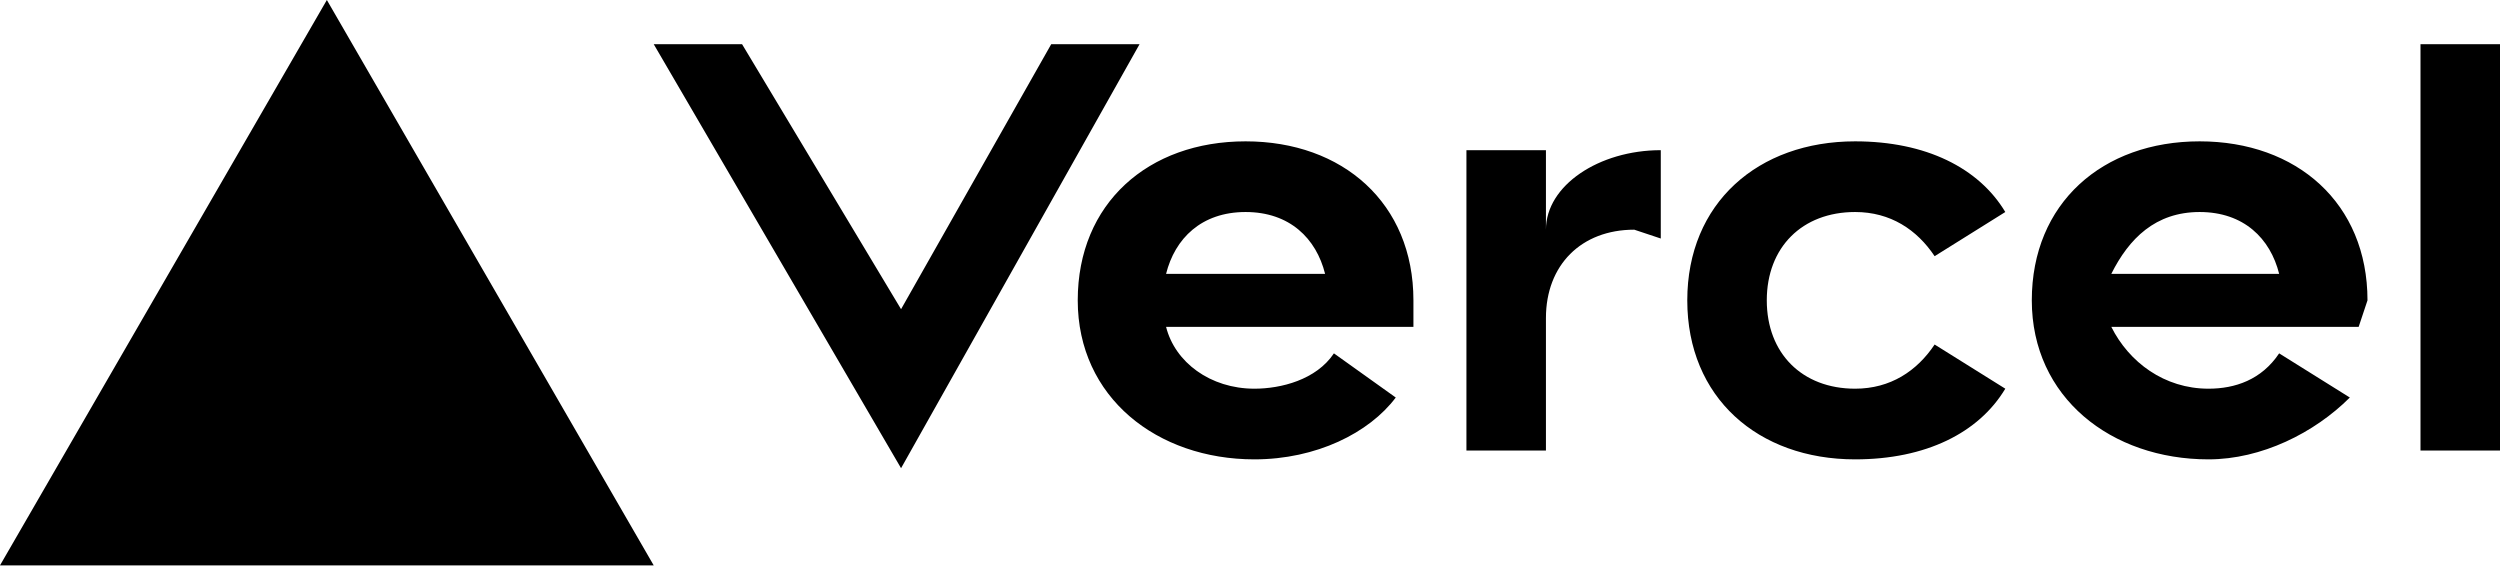
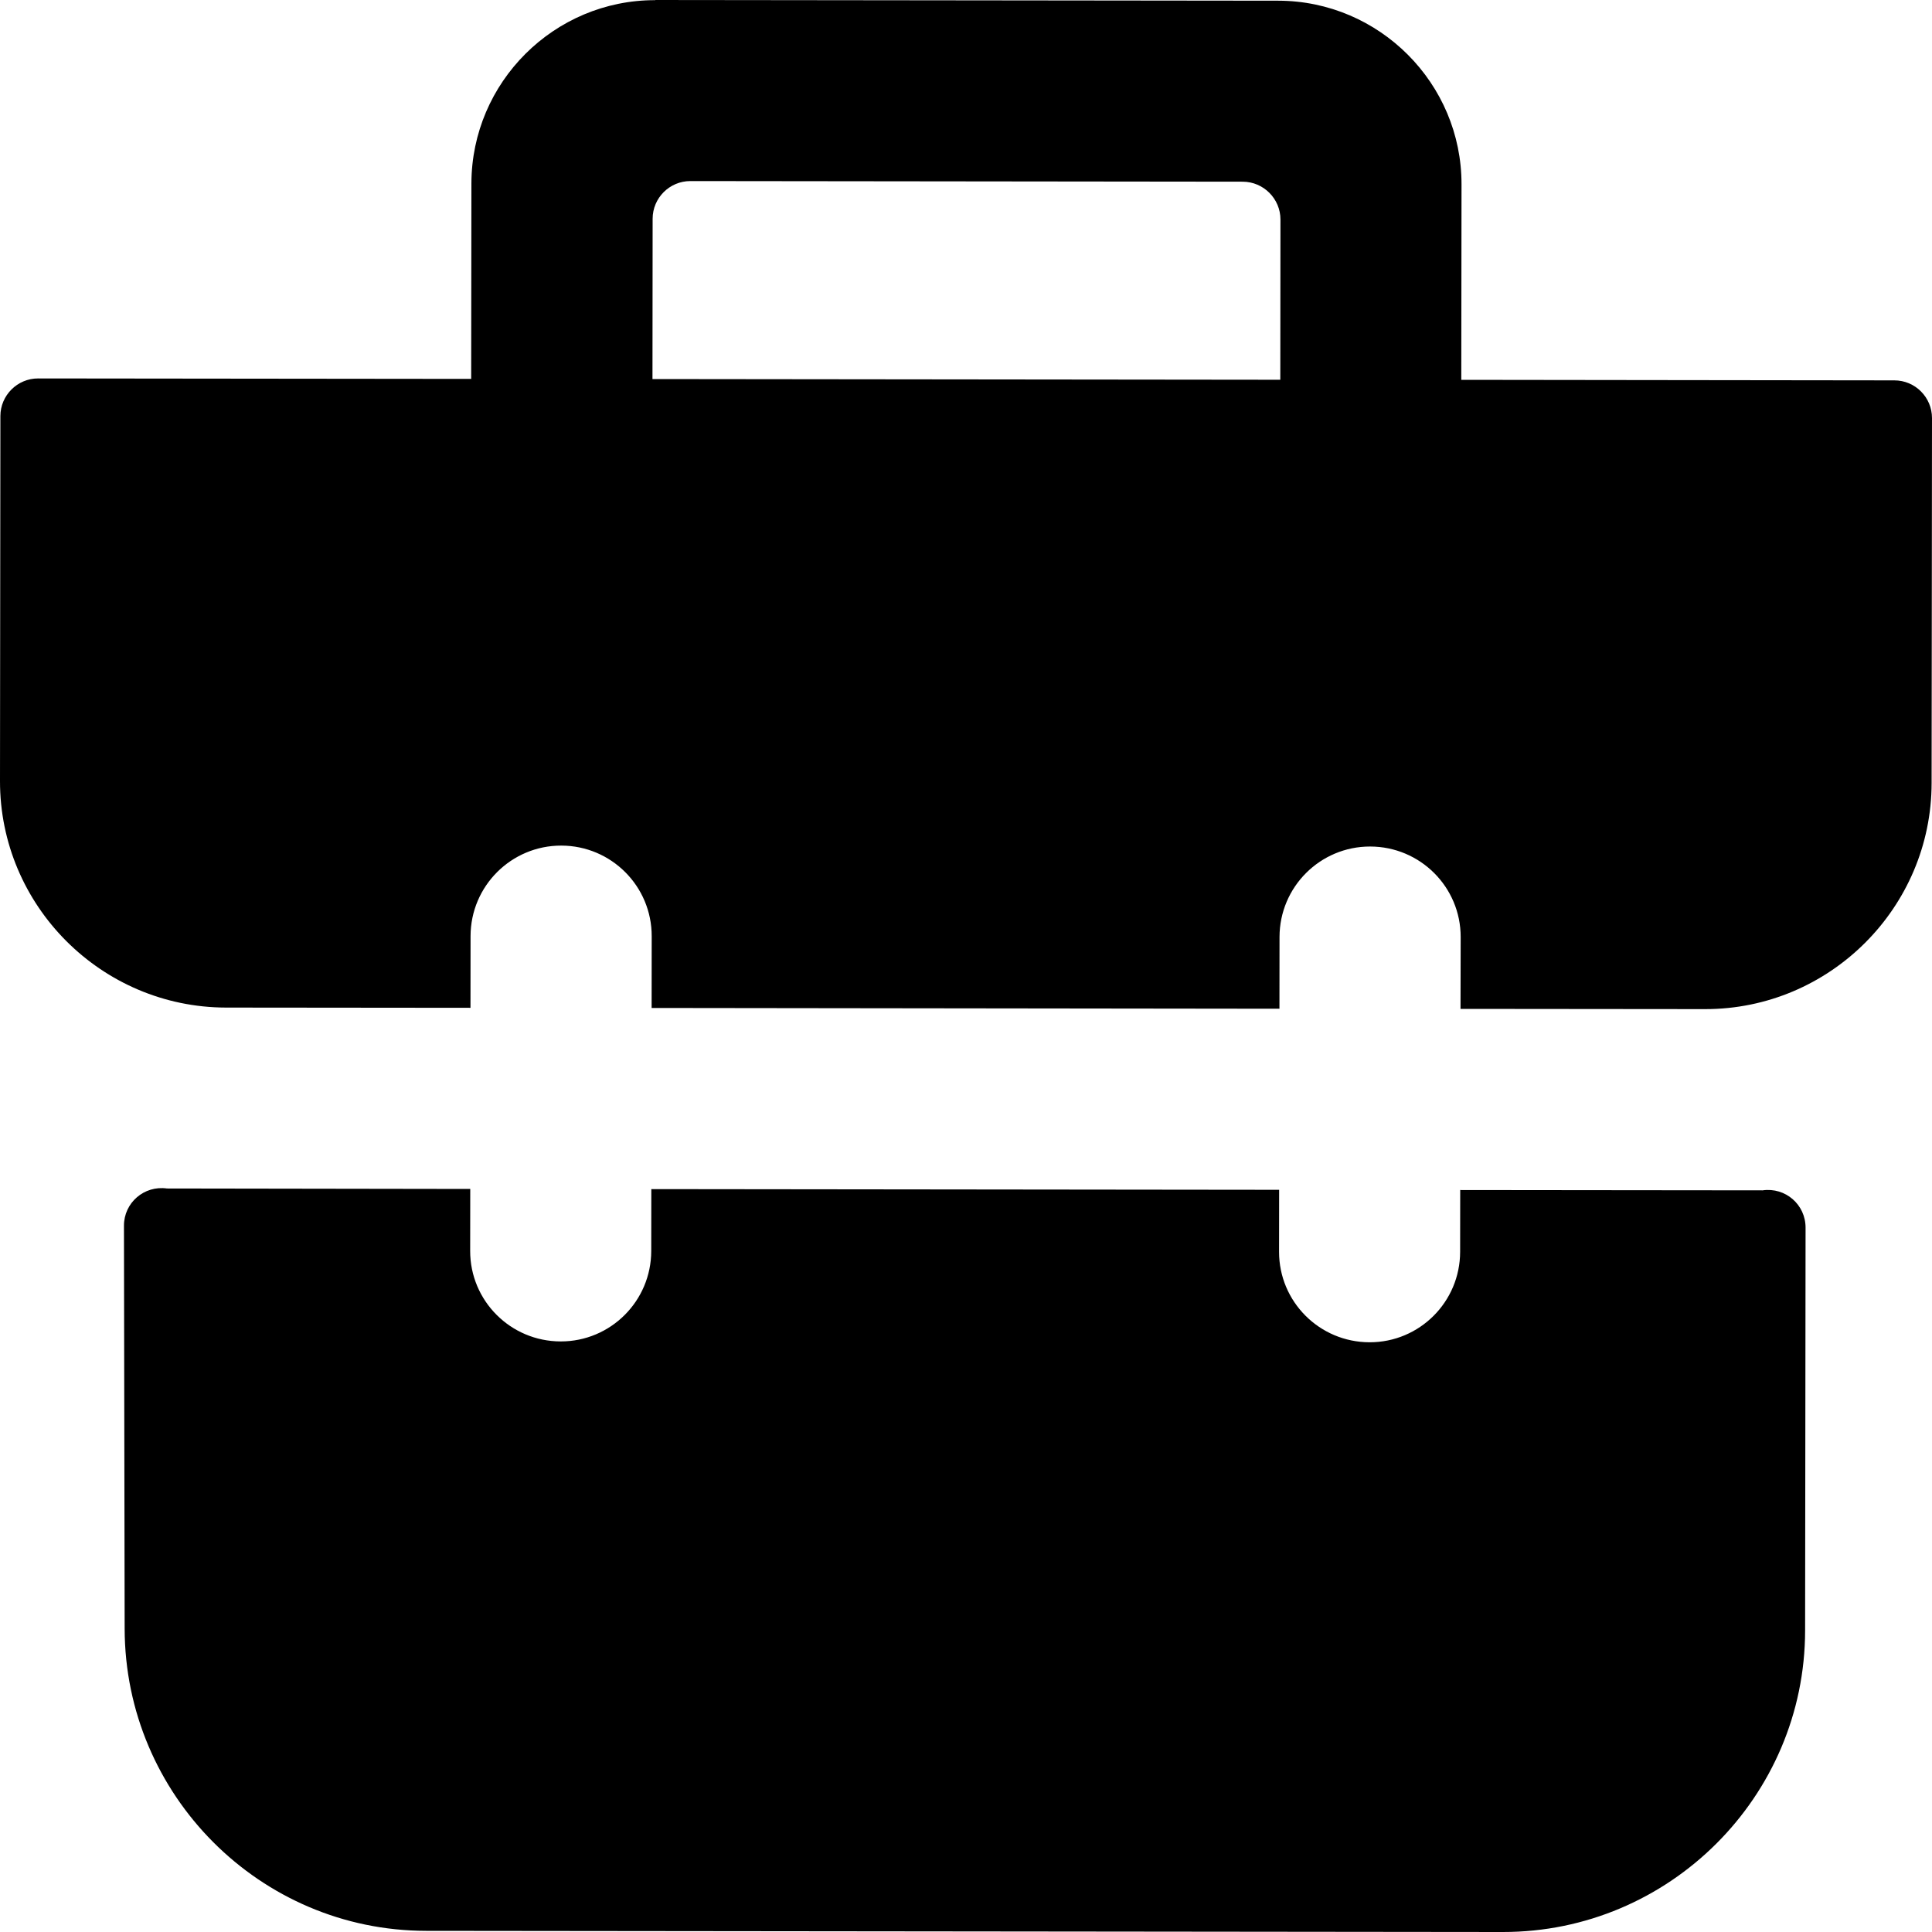
- <svg xmlns="http://www.w3.org/2000/svg" fill="none" viewBox="0 0 283 64">
-   <path fill="black" d="M141 16c-11 0-19 7-19 18s9 18 20 18c7 0 13-3 16-7l-7-5c-2 3-6 4-9 4-5 0-9-3-10-7h28v-3c0-11-8-18-19-18zm-9 15c1-4 4-7 9-7s8 3 9 7h-18zm117-15c-11 0-19 7-19 18s9 18 20 18c6 0 12-3 16-7l-8-5c-2 3-5 4-8 4-5 0-9-3-11-7h28l1-3c0-11-8-18-19-18zm-10 15c2-4 5-7 10-7s8 3 9 7h-19zm-39 3c0 6 4 10 10 10 4 0 7-2 9-5l8 5c-3 5-9 8-17 8-11 0-19-7-19-18s8-18 19-18c8 0 14 3 17 8l-8 5c-2-3-5-5-9-5-6 0-10 4-10 10zm83-29v46h-9V5h9zM37 0l37 64H0L37 0zm92 5-27 48L74 5h10l18 30 17-30h10zm59 12v10l-3-1c-6 0-10 4-10 10v15h-9V17h9v9c0-5 6-9 13-9z" />
+ <svg xmlns="http://www.w3.org/2000/svg" width="25" height="25" viewBox="0 0 25 25" fill="none">
+   <path fill-rule="evenodd" clip-rule="evenodd" d="M22.808 15.403C23.104 15.361 23.365 15.588 23.364 15.887L23.358 21.1C23.356 23.25 21.599 25.002 19.448 25L5.514 24.985C3.363 24.983 1.617 23.227 1.613 21.076L1.604 15.862C1.603 15.563 1.866 15.337 2.161 15.379L6.085 15.385L6.084 16.186C6.083 16.833 6.607 17.357 7.255 17.358C7.902 17.359 8.426 16.835 8.427 16.188L8.428 15.387L16.552 15.396L16.551 16.197C16.55 16.844 17.074 17.368 17.722 17.369C18.369 17.37 18.893 16.846 18.894 16.199L18.895 15.399L22.806 15.403L22.808 15.403ZM8.48 0L16.54 0.009C17.848 0.011 18.914 1.078 18.912 2.386L18.909 4.915L24.513 4.922C24.782 4.922 25 5.141 25 5.41L24.995 10.133C24.993 11.746 23.676 13.06 22.063 13.058L18.899 13.055L18.901 12.126C18.902 11.479 18.378 10.955 17.73 10.954C17.083 10.953 16.558 11.477 16.557 12.124L16.556 13.053L8.432 13.043L8.433 12.115C8.434 11.467 7.91 10.943 7.263 10.942C6.616 10.941 6.09 11.465 6.089 12.113L6.088 13.041L2.926 13.038C1.312 13.036 -0.002 11.719 2.52408e-06 10.107L0.005 5.384C0.005 5.116 0.225 4.896 0.494 4.897L6.097 4.903L6.1 2.373C6.103 1.065 7.17 -0 8.479 0.002L8.48 0ZM16.081 2.351L8.933 2.343C8.665 2.343 8.445 2.561 8.445 2.831L8.443 4.905L16.567 4.914L16.569 2.84C16.569 2.572 16.35 2.352 16.081 2.351Z" fill="black" />
</svg>
